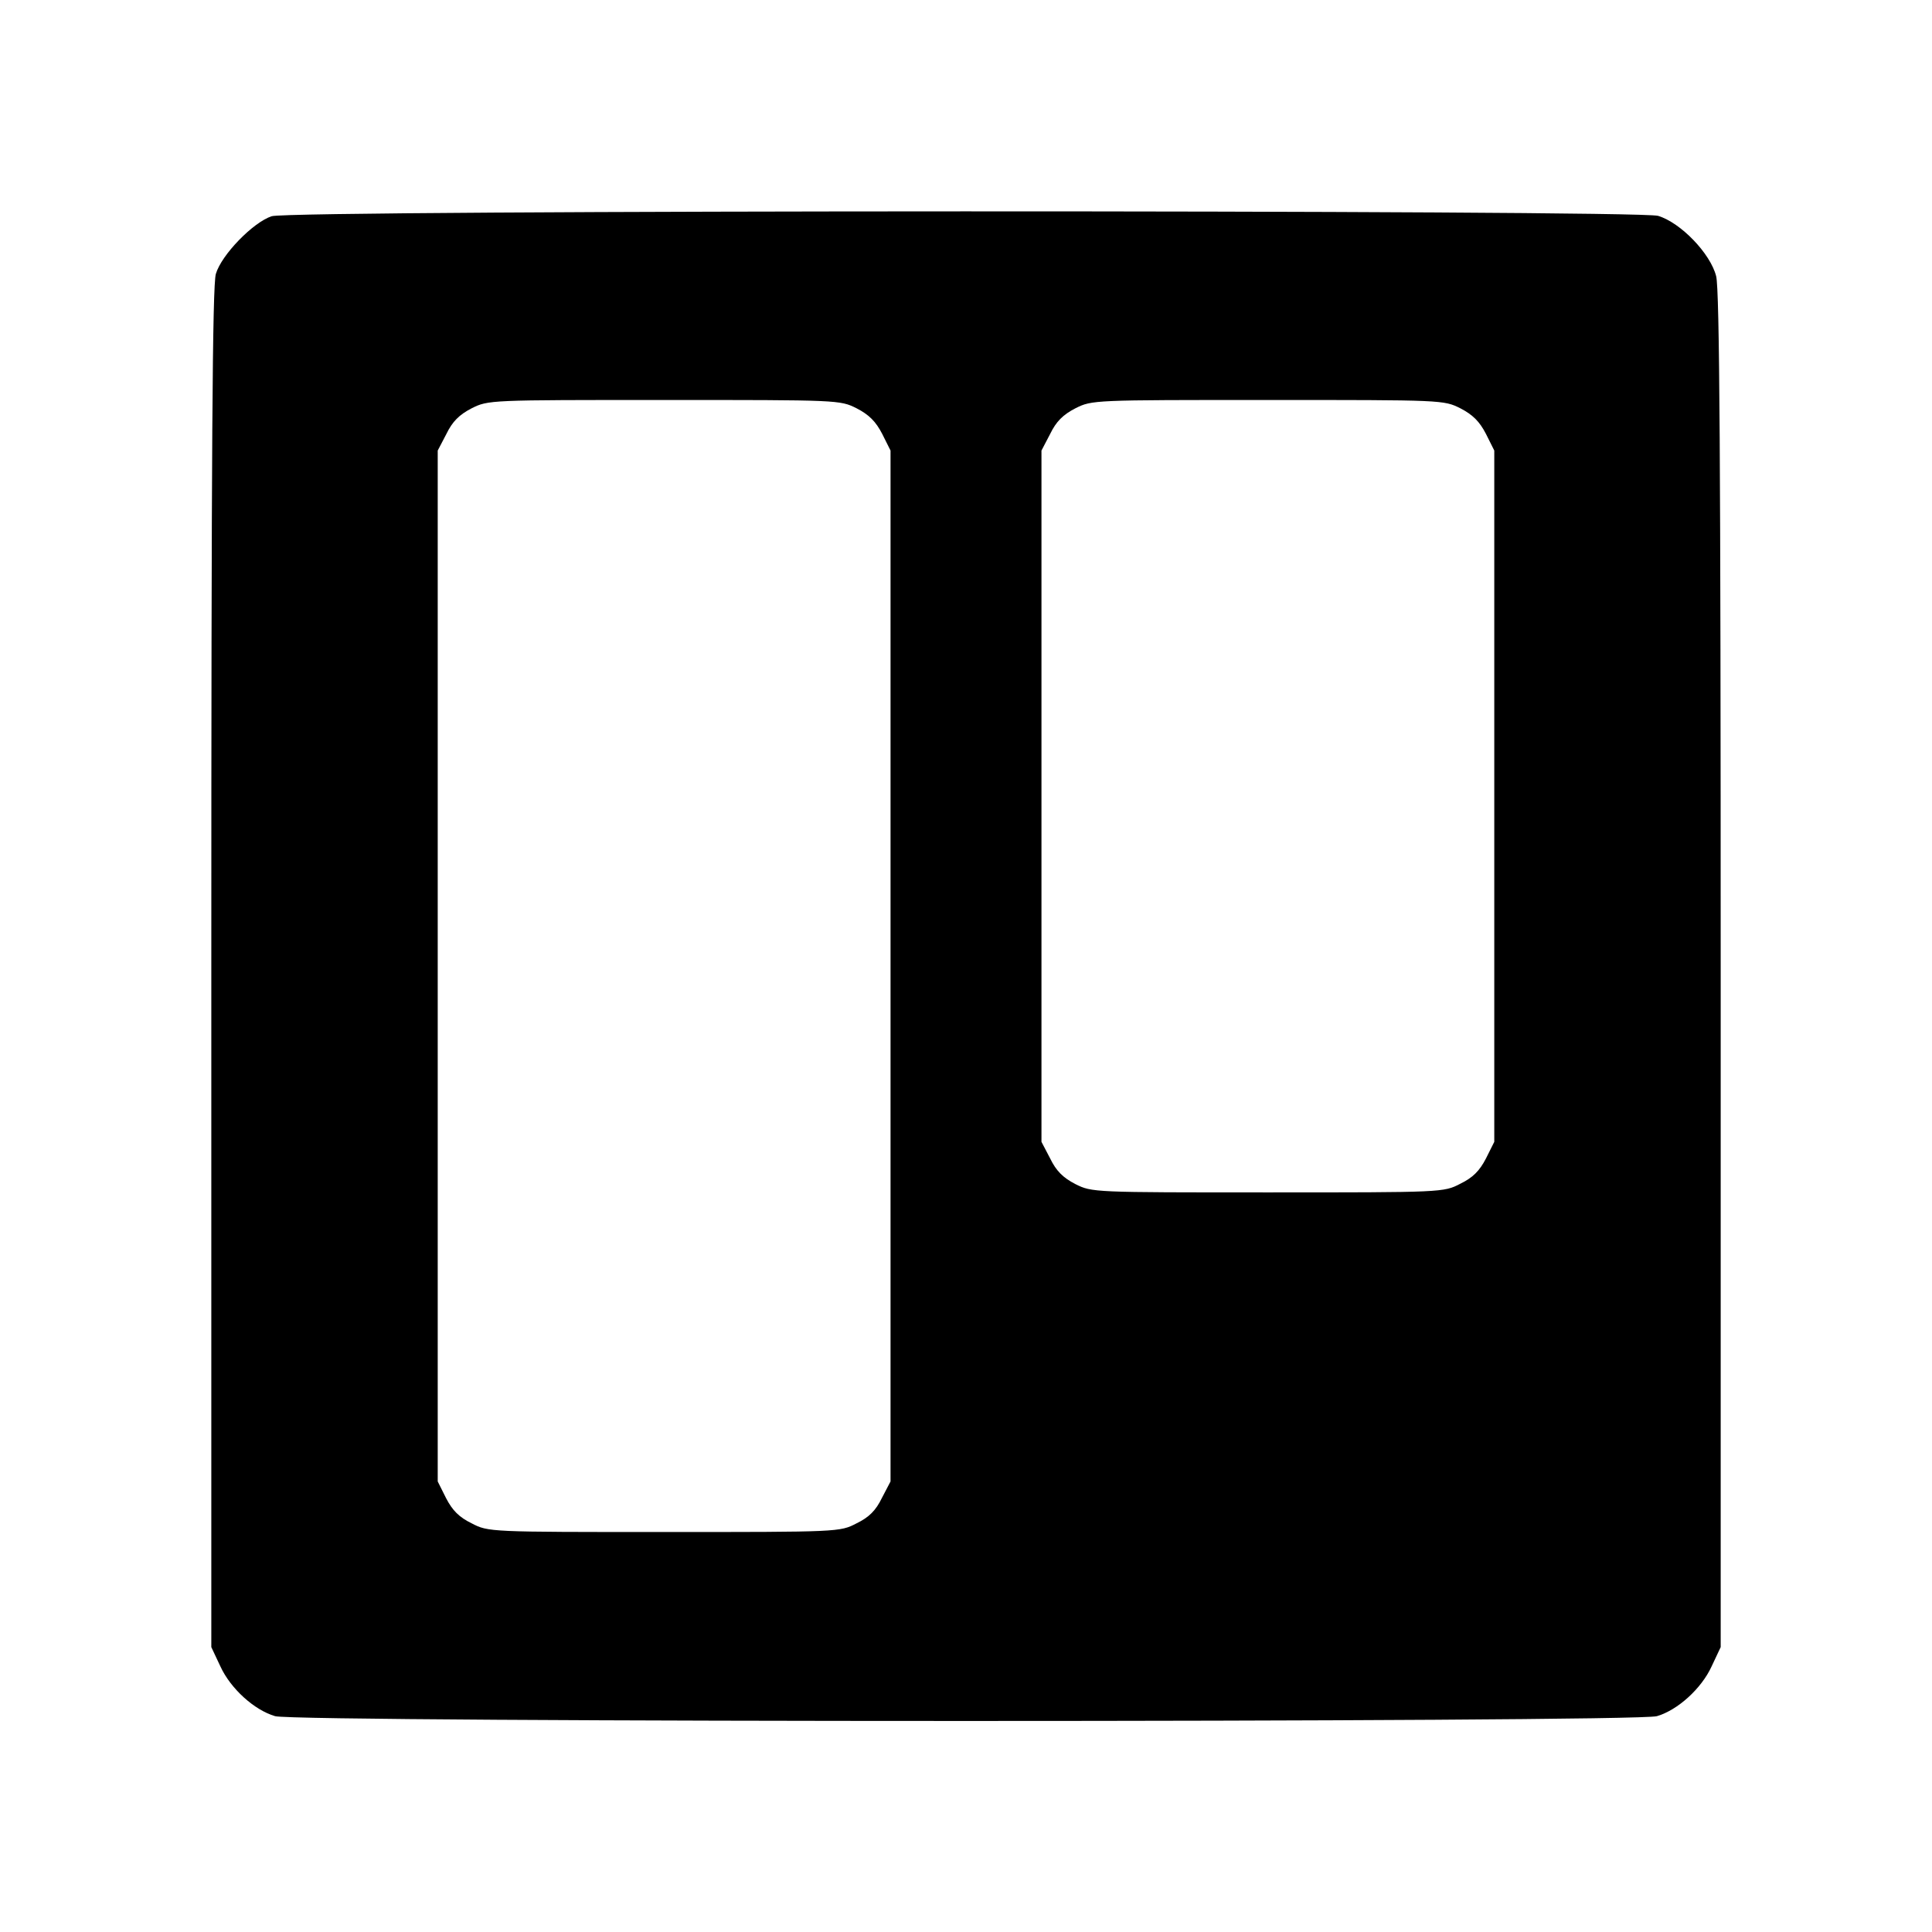
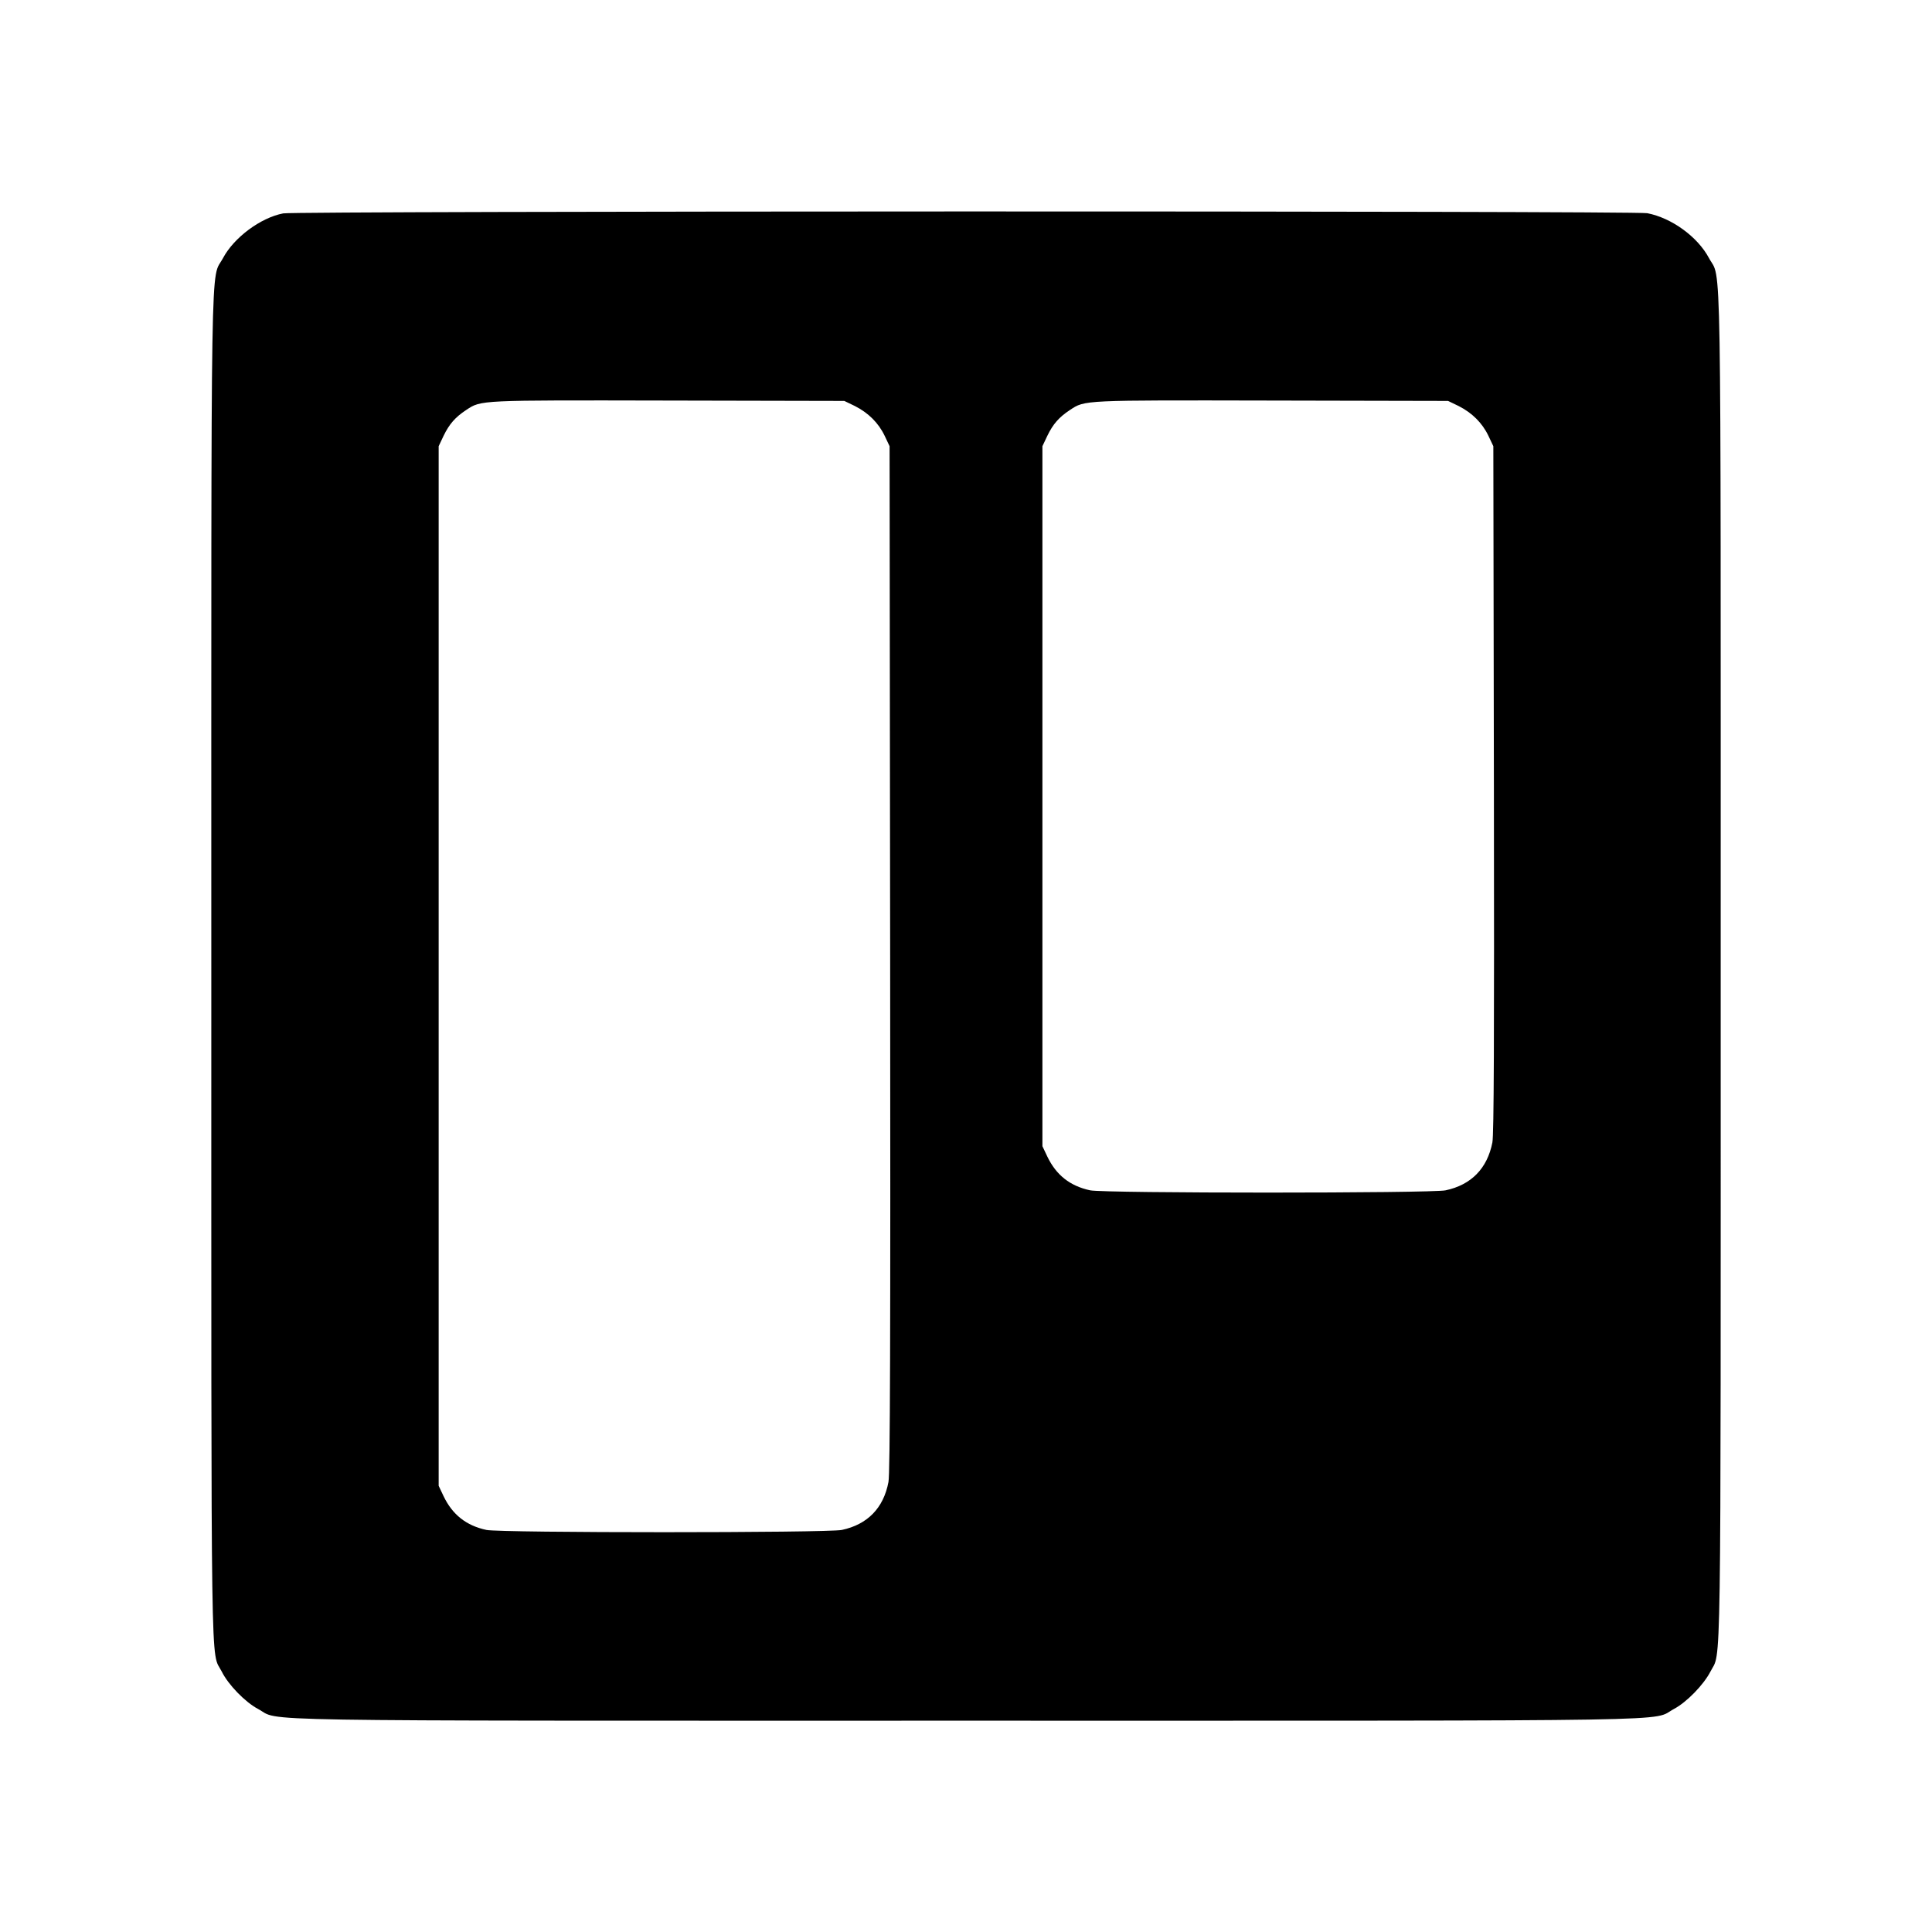
- <svg xmlns="http://www.w3.org/2000/svg" version="1.0" width="512pt" height="512pt" viewBox="0 0 512 512" preserveAspectRatio="xMidYMid meet">
-   <g transform="translate(0,512) scale(0.1,-0.1)" fill="#000000" stroke="none">
-     <path d="M720 4547 c-49 -16 -133 -102 -148 -153 -9 -32 -12 -457 -12 -1840 l0 -1799 24 -51 c27 -59 90 -116 145 -132 55 -17 3607 -17 3662 0 55 16 118 73 145 132 l24 51 0 1793 c0 1345 -3 1805 -12 1840 -15 60 -94 142 -154 160 -56 16 -3621 16 -3674 -1z m1550 -509 c33 -17 51 -35 68 -68 l22 -44 0 -1366 0 -1366 -23 -44 c-16 -33 -34 -51 -67 -67 -44 -23 -47 -23 -510 -23 -463 0 -466 0 -510 23 -33 16 -51 34 -68 67 l-22 44 0 1366 0 1366 23 44 c16 33 34 51 67 68 44 22 47 22 510 22 463 0 466 0 510 -22z m1600 0 c33 -17 51 -35 68 -68 l22 -44 0 -916 0 -916 -22 -44 c-17 -33 -35 -51 -68 -67 -44 -23 -47 -23 -510 -23 -463 0 -466 0 -510 22 -33 17 -51 35 -67 68 l-23 44 0 916 0 916 23 44 c16 33 34 51 67 68 44 22 47 22 510 22 463 0 466 0 510 -22z" />
-   </g>
+ <svg xmlns="http://www.w3.org/2000/svg" version="1" width="1365.333" height="1365.333" viewBox="0 0 1024 1024">
+   <path d="M150.1 113.1c-12 2.3-26.1 12.8-31.9 23.7-6.7 12.5-6.2-17.6-6.2 375.7 0 389.2-.4 361.9 5.5 373.4 3.5 7.1 12.5 16.3 19.3 19.9 12.5 6.7-17.6 6.2 375.2 6.2s362.7.5 375.2-6.2c6.8-3.6 15.7-12.8 19.3-19.7 5.9-11.8 5.5 16.6 5.5-373.7 0-393.2.5-363.1-6.2-375.6-6-11.3-19.8-21.3-32.7-23.8-6.7-1.3-716.5-1.2-723 .1zm303 102.1c7.1 3.6 12.5 8.9 15.8 15.8l2.6 5.5.3 271.5c.2 200 0 273.1-.9 277.5-2.6 13.8-11.1 22.5-24.7 25.4-7.4 1.6-181 1.6-188.4 0-10.7-2.3-18-8.1-22.7-17.9l-2.6-5.5v-551l2.6-5.5c3-6.2 6.2-9.9 12-13.7 8-5.3 6.3-5.2 106.9-5l93.5.2 5.6 2.7zm320 0c7.1 3.6 12.5 8.9 15.8 15.8l2.6 5.5.3 181.5c.2 132.9 0 183.1-.8 187.5-2.7 13.8-11.2 22.5-24.8 25.4-7.4 1.6-181 1.6-188.4 0-10.7-2.3-18-8.1-22.7-17.9l-2.6-5.5v-371l2.6-5.5c3-6.2 6.2-9.9 12-13.7 8-5.3 6.3-5.2 106.9-5l93.5.2 5.6 2.7z" />
</svg>
